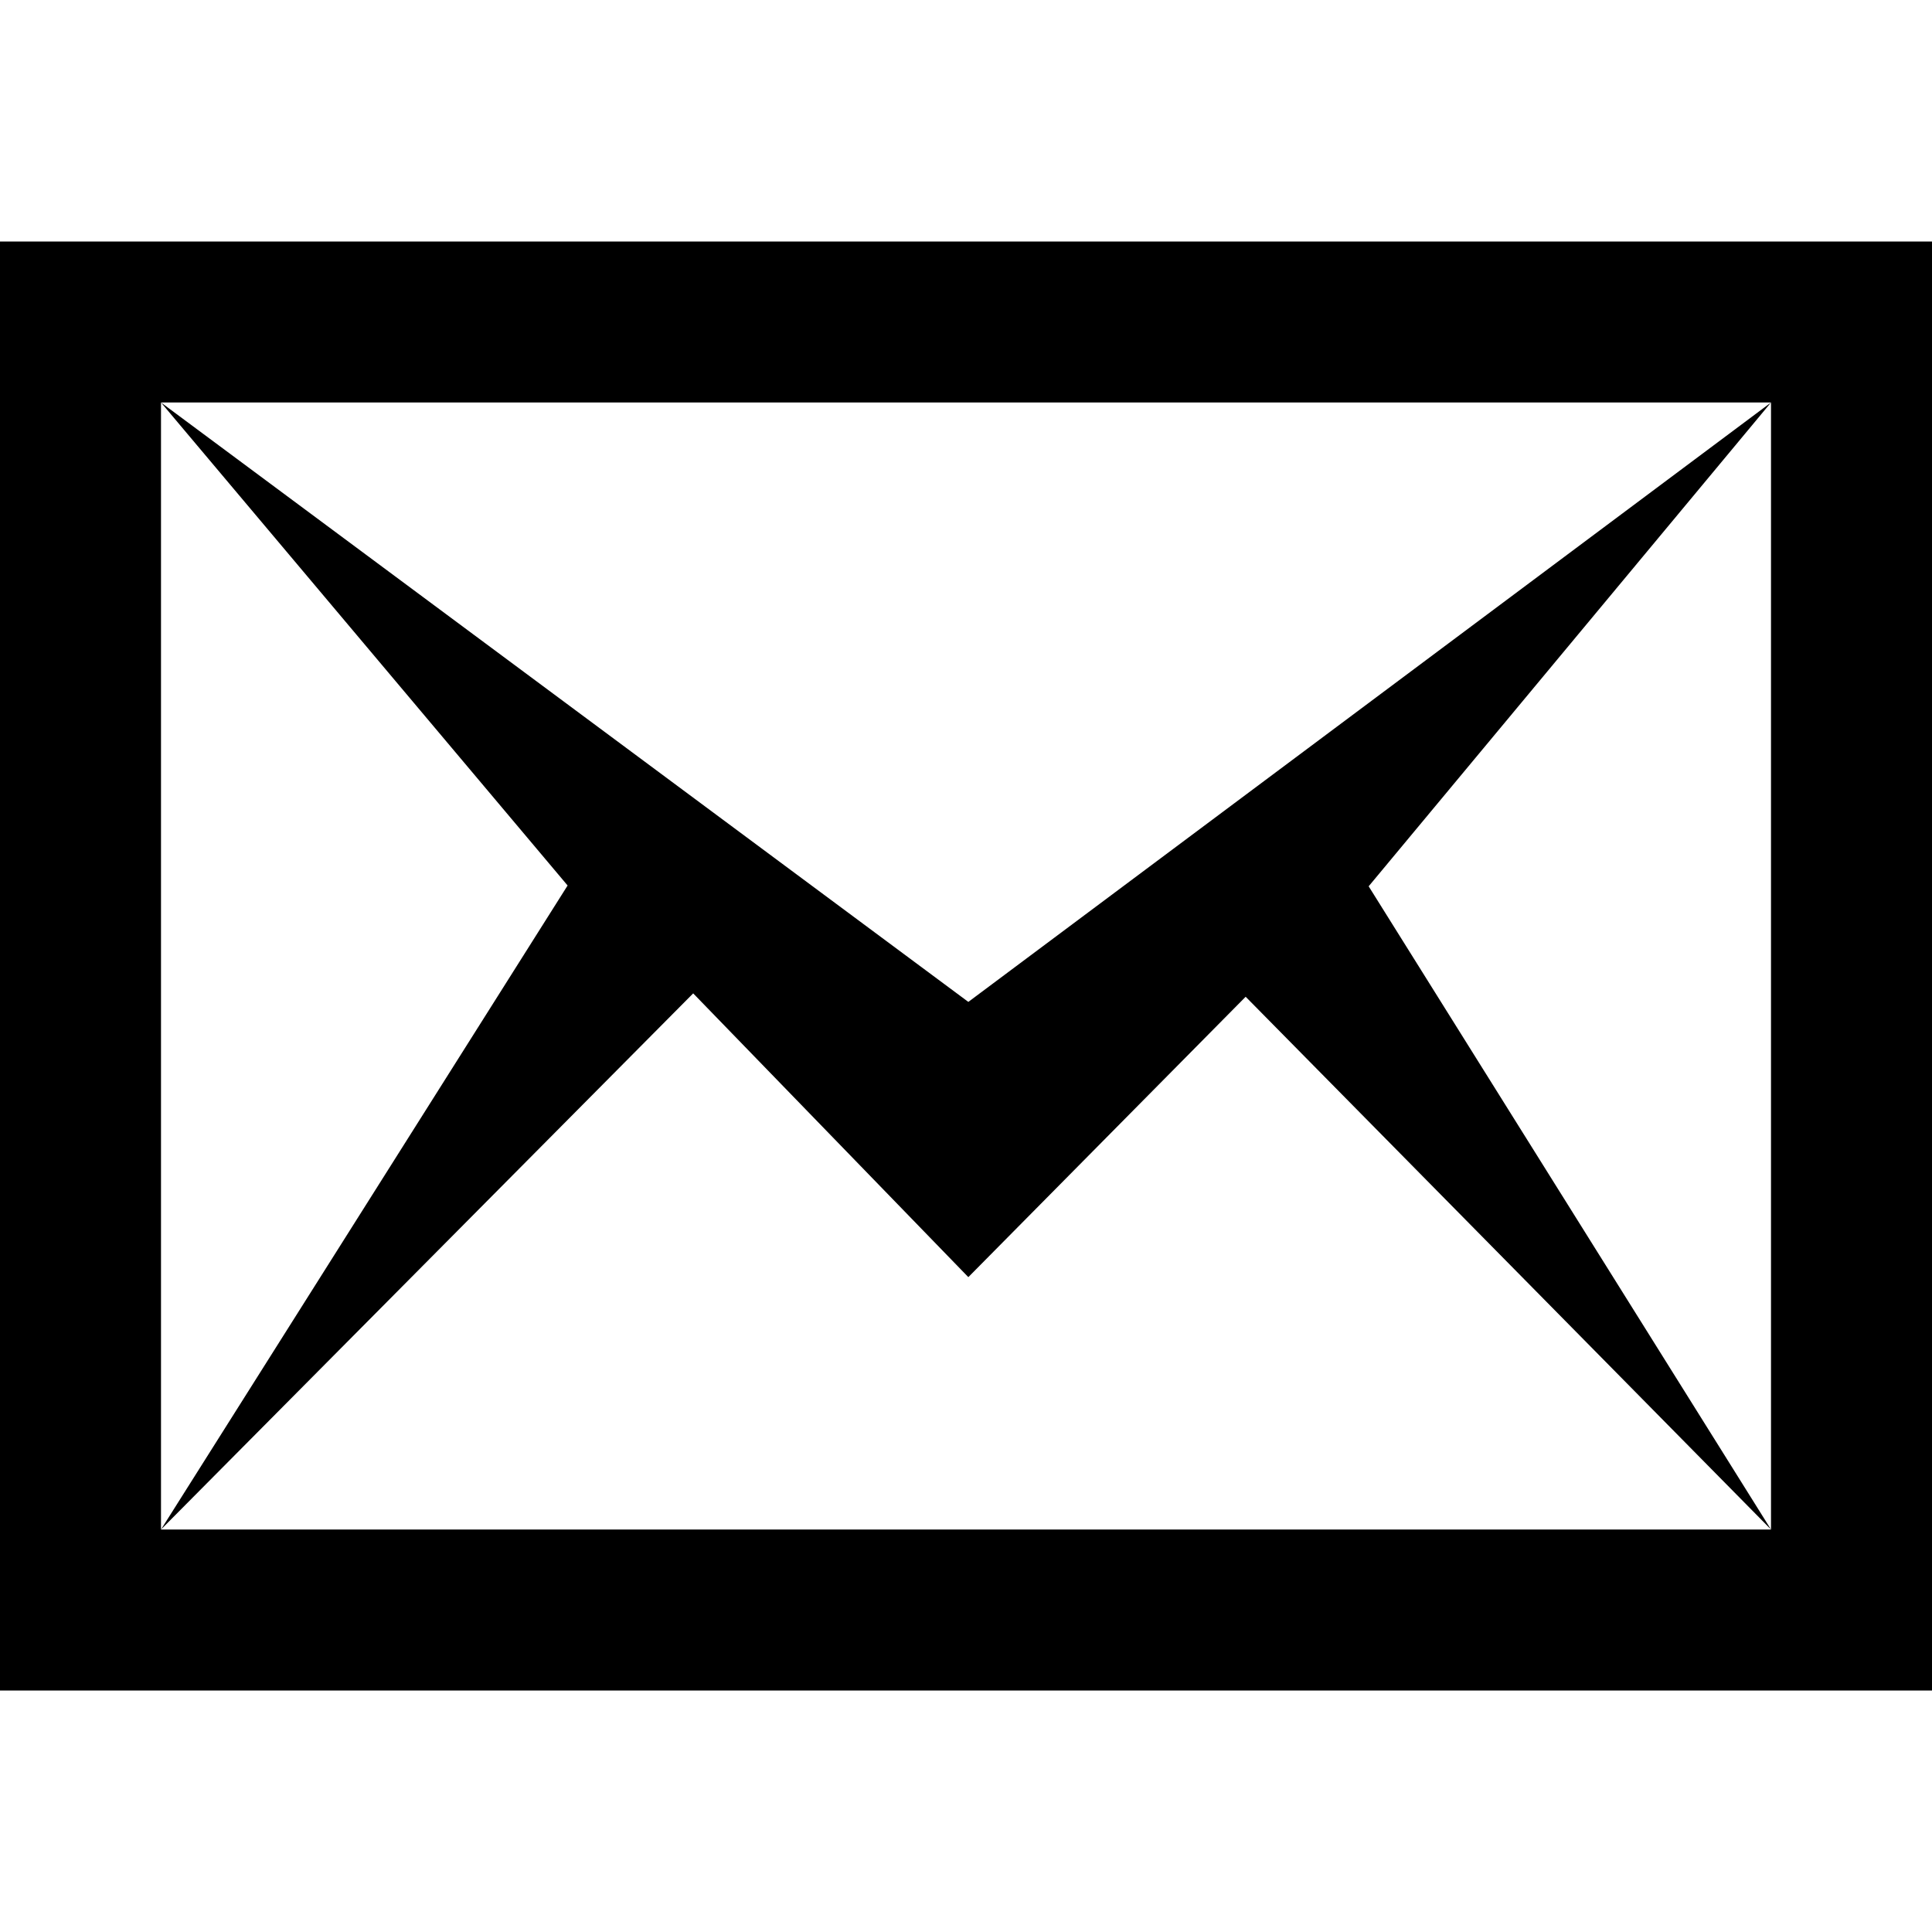
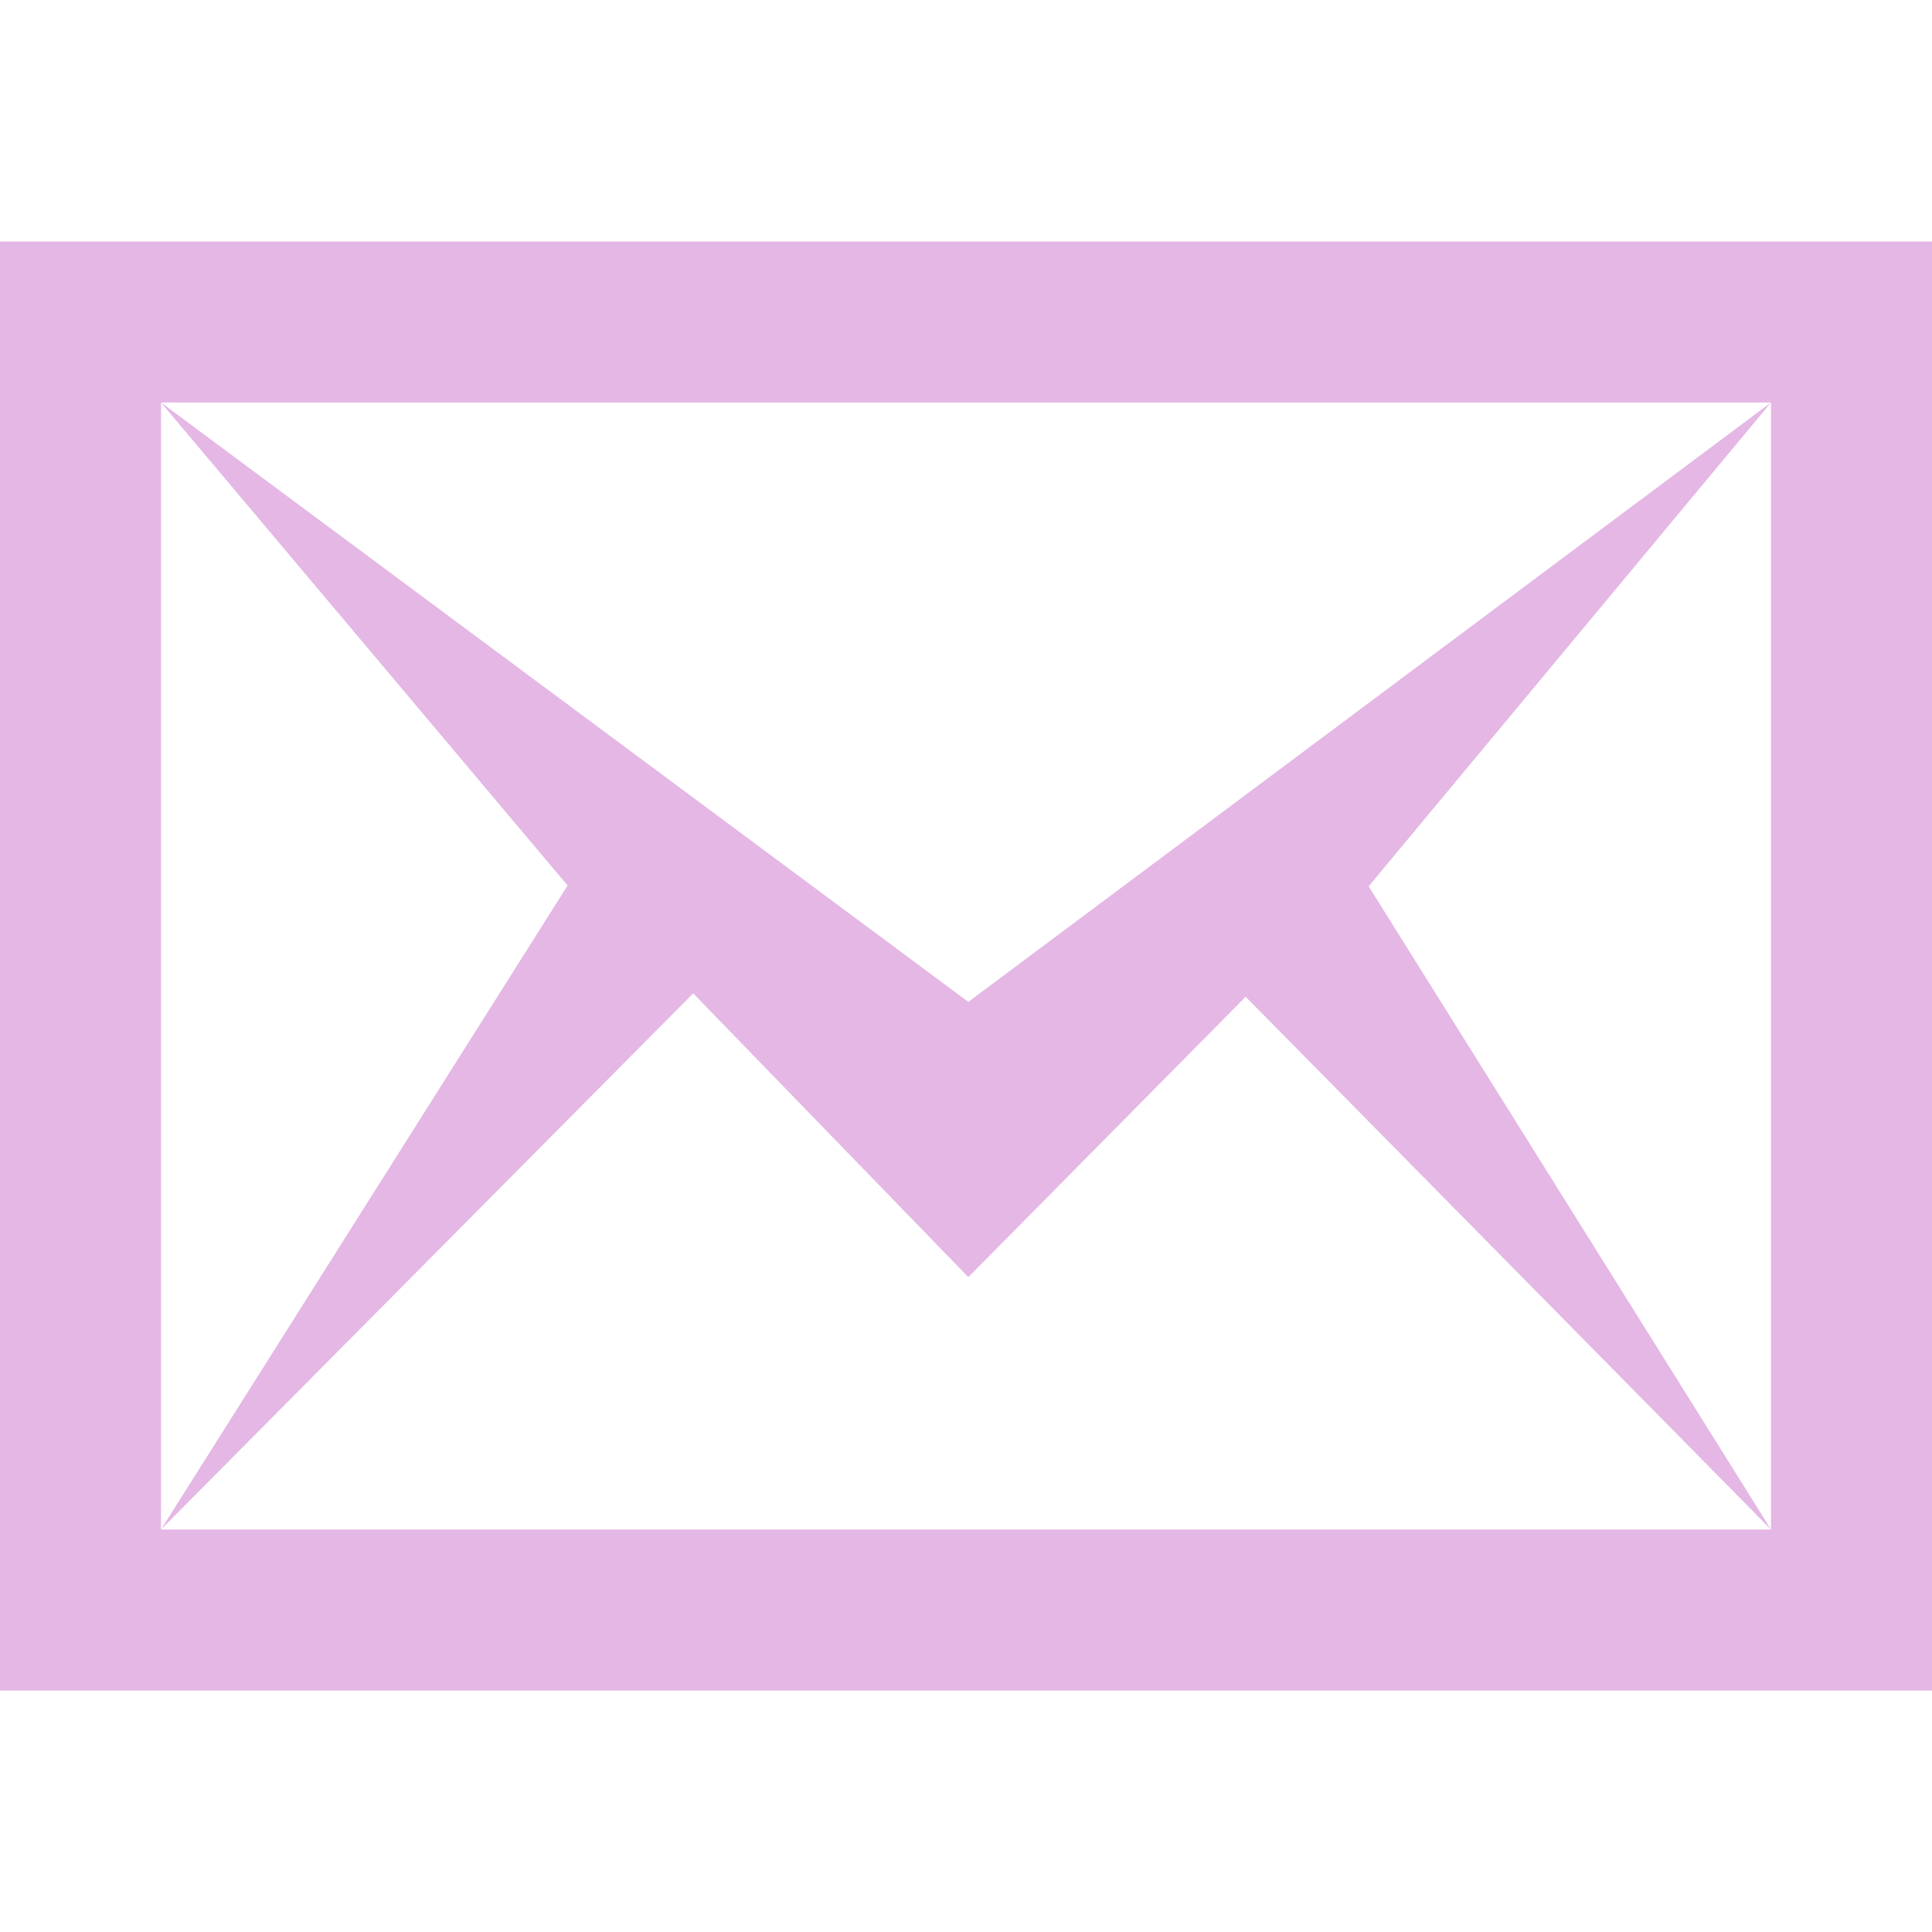
<svg xmlns="http://www.w3.org/2000/svg" width="24" height="24" viewBox="0 0 24 24">
-   <path d="M22 5v14h-20v-14h20zm2-2h-24v18h24v-18zm-2 16l-6.526-6.618-3.445 3.483-3.418-3.525-6.611 6.66 5.051-8-5.051-6 10.029 7.446 9.971-7.446-4.998 6.01 4.998 7.99z" />
+   <path fill="#e4b7e5" d="M22 5v14h-20v-14h20zm2-2h-24v18h24v-18zm-2 16l-6.526-6.618-3.445 3.483-3.418-3.525-6.611 6.66 5.051-8-5.051-6 10.029 7.446 9.971-7.446-4.998 6.01 4.998 7.99z" />
</svg>
